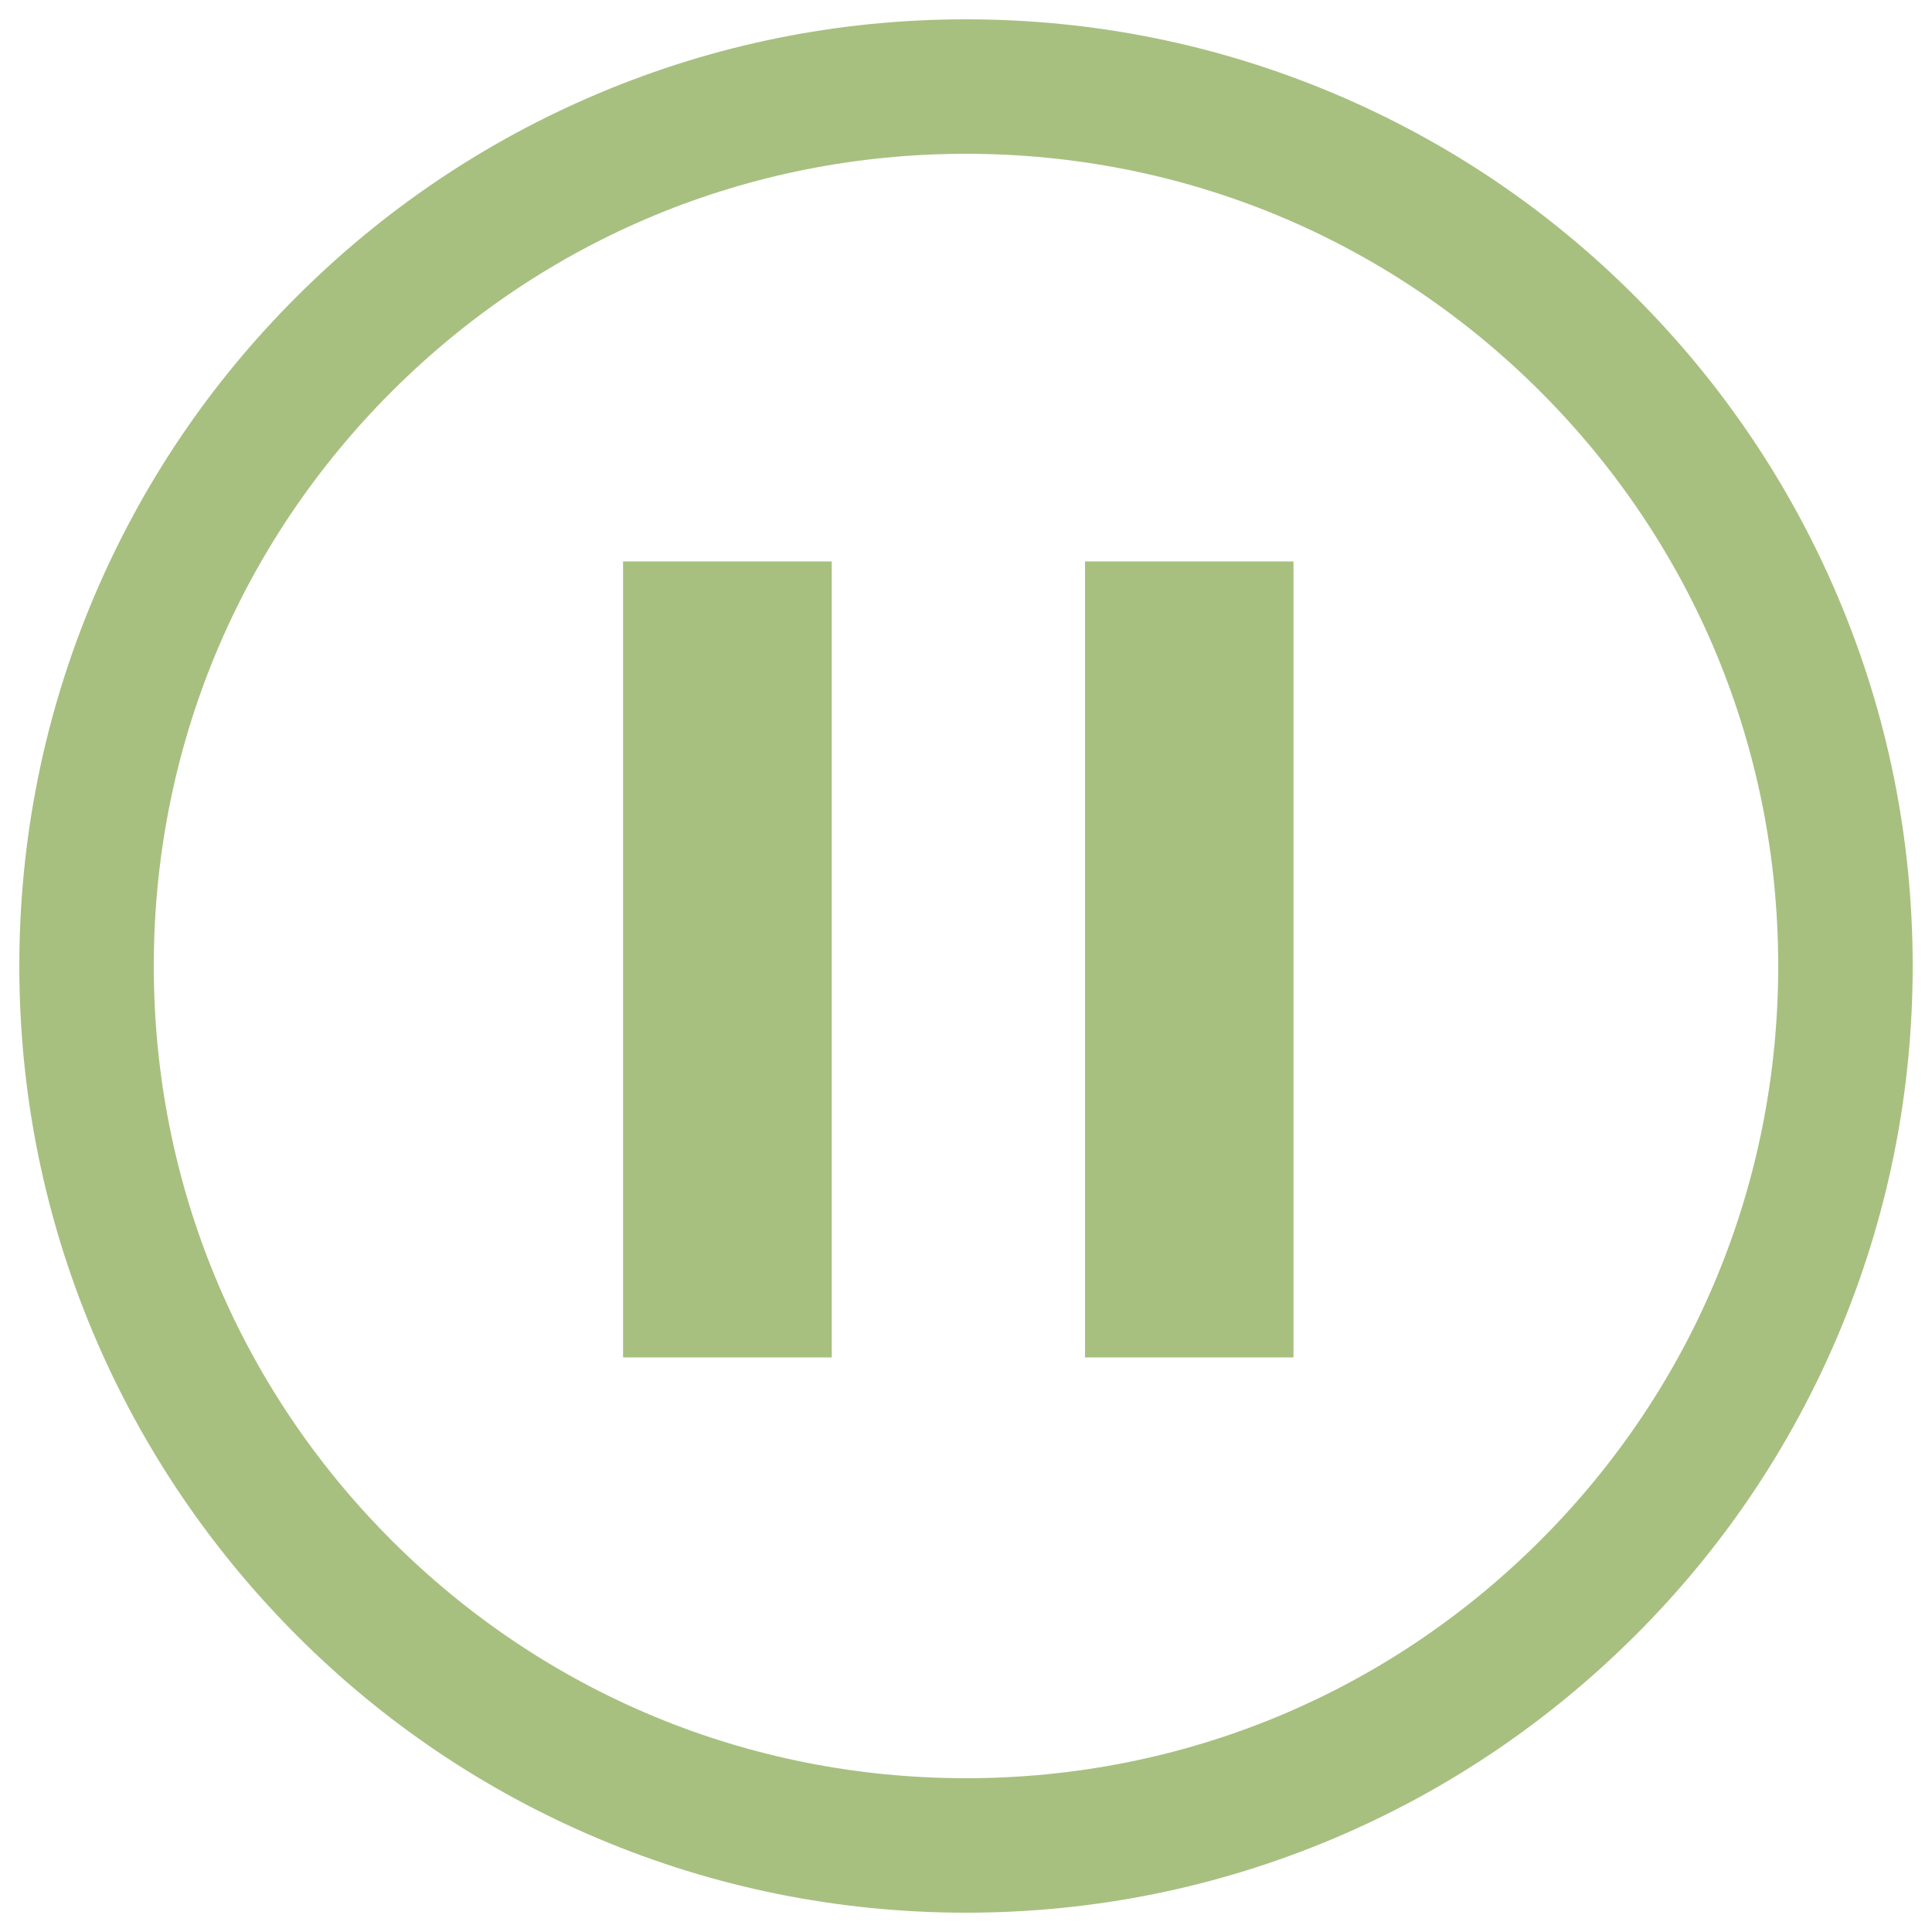
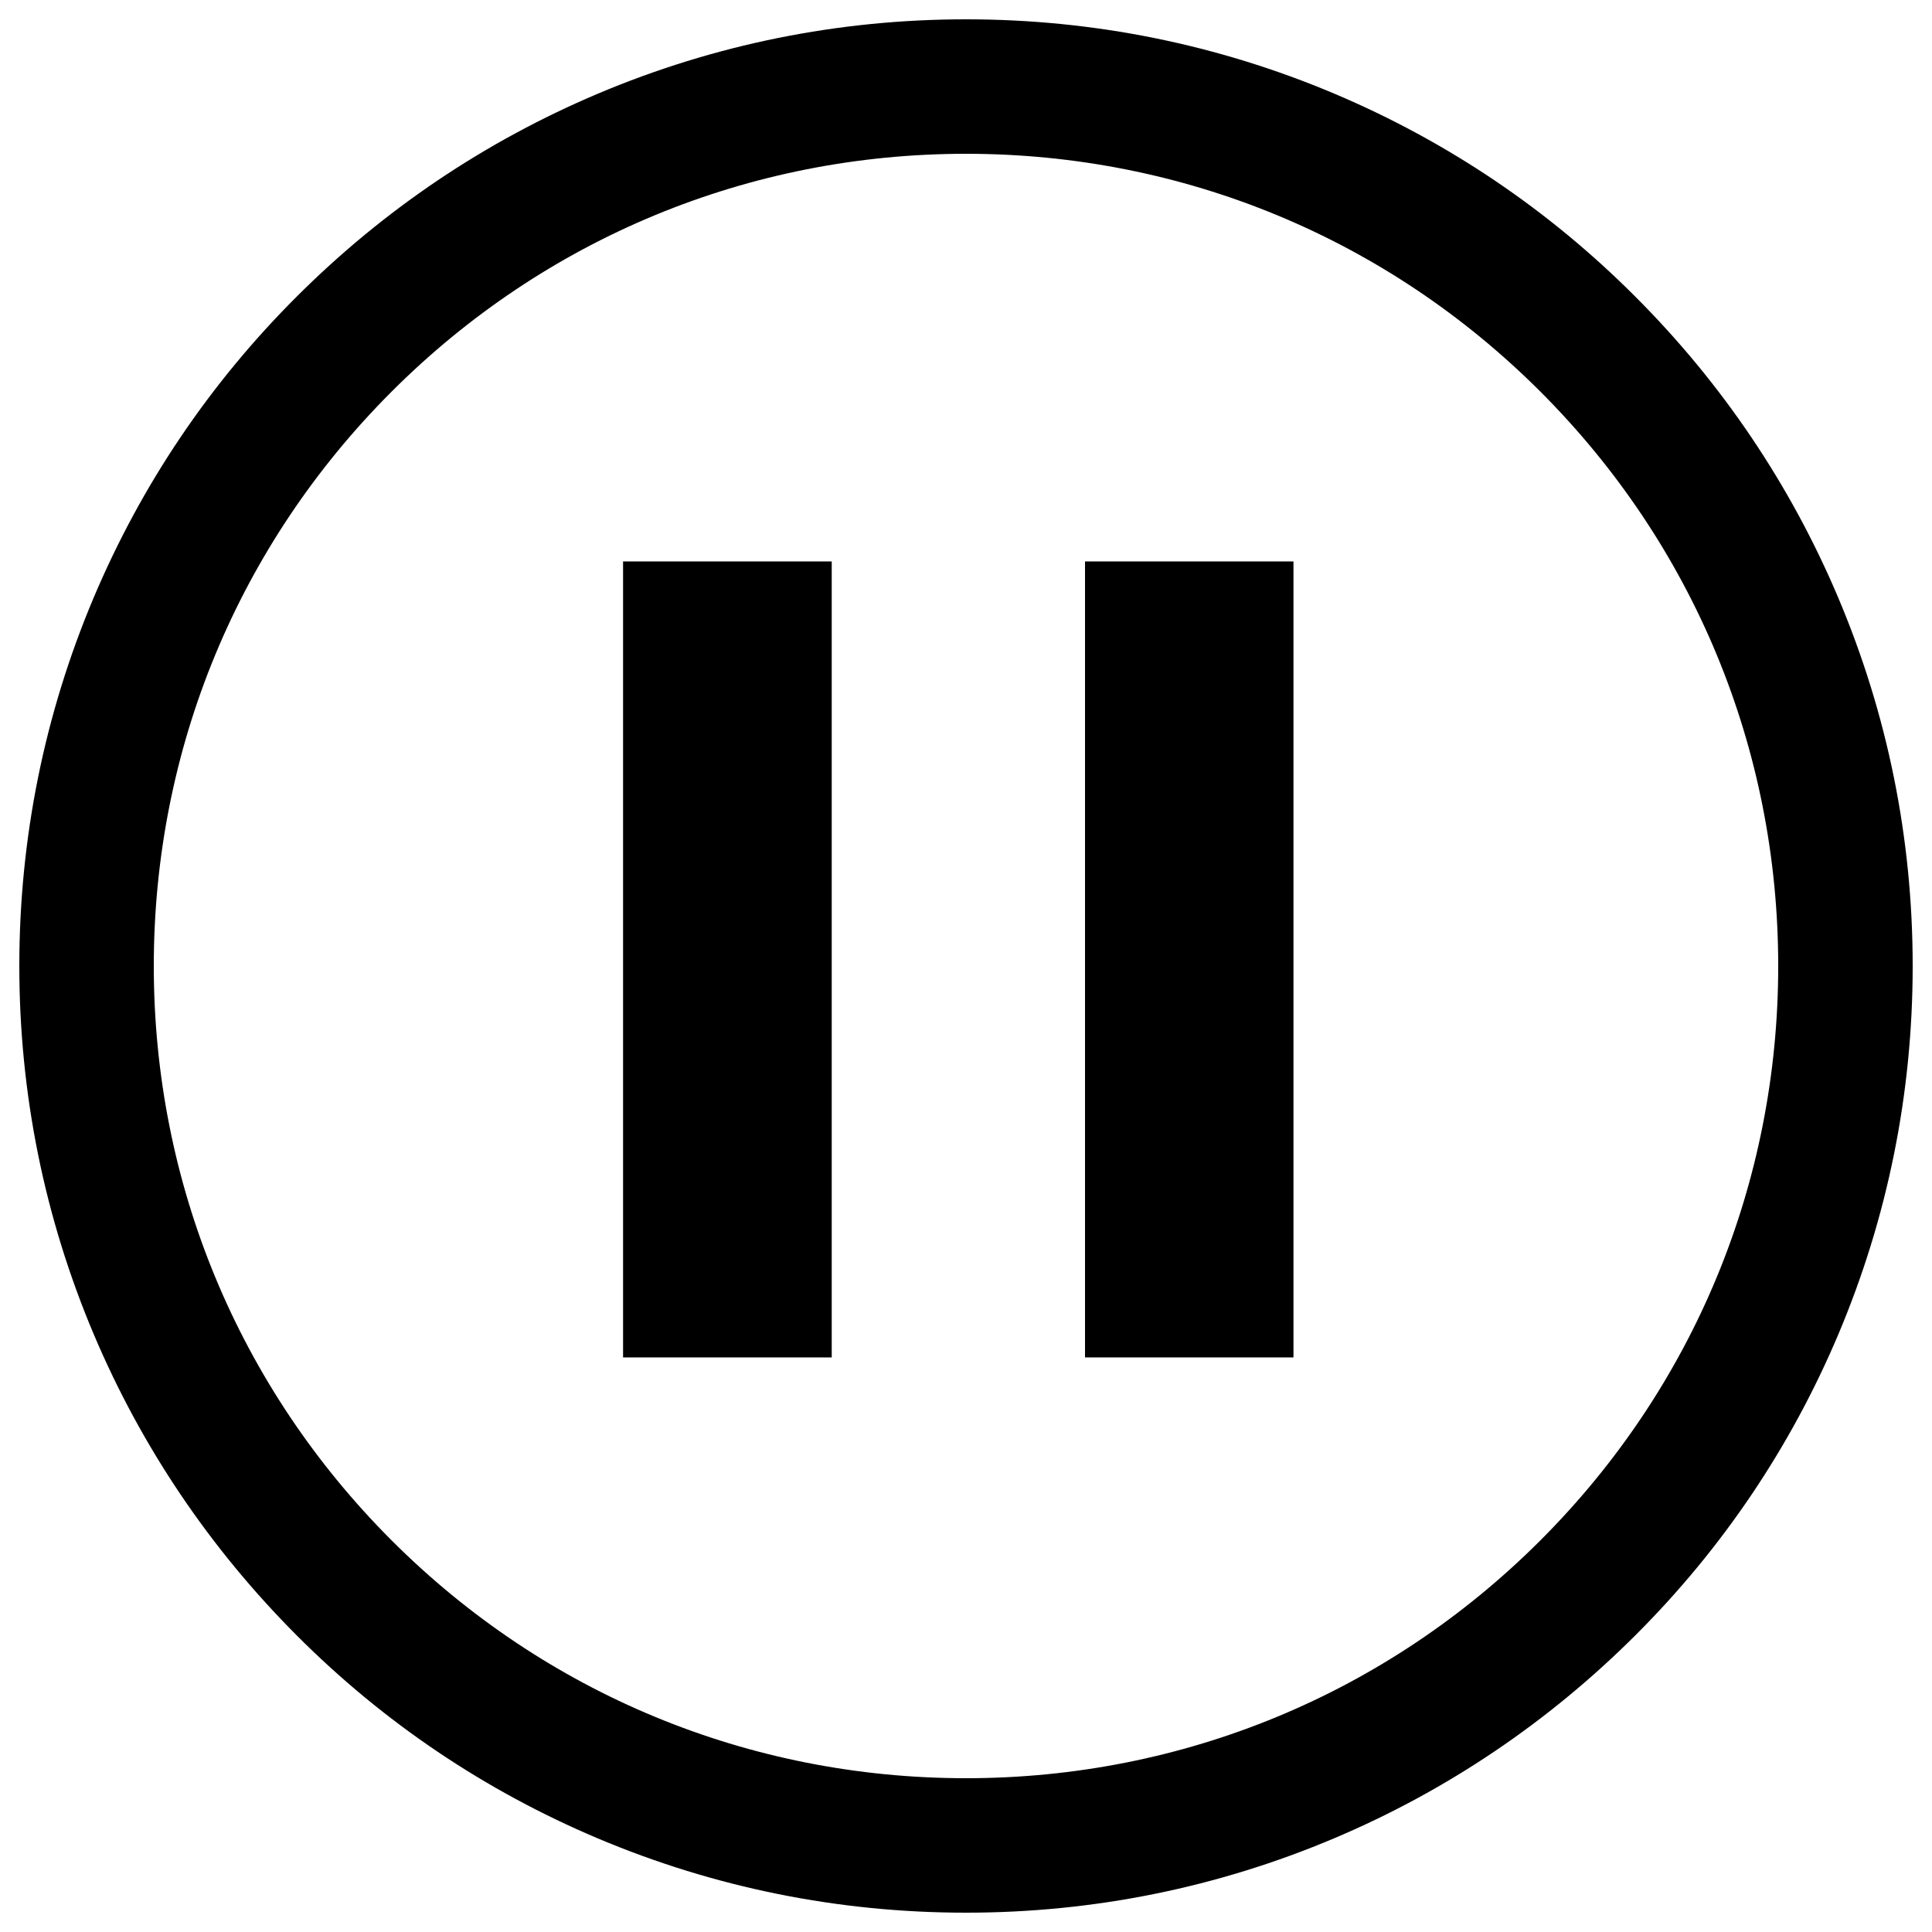
- <svg xmlns="http://www.w3.org/2000/svg" fill="#a7c080" version="1.1" x="0px" y="0px" viewBox="0 0 1000 1000" enable-background="new 0 0 1000 1000" xml:space="preserve">
+ <svg xmlns="http://www.w3.org/2000/svg" fill="currentColor" version="1.1" x="0px" y="0px" viewBox="0 0 1000 1000" enable-background="new 0 0 1000 1000" xml:space="preserve">
  <g>
    <path d="M500,990c-66.1,0-130.3-13-190.7-38.5c-58.4-24.7-110.8-60-155.7-105s-80.3-97.4-105-155.7C23,630.3,10,566.1,10,500c0-66.1,13-130.3,38.5-190.7c24.7-58.4,60-110.8,105-155.7c45-45,97.4-80.3,155.7-105C369.7,23,433.9,10,500,10c66.1,0,130.3,13,190.7,38.5c58.4,24.7,110.8,60,155.7,105c45,45,80.3,97.4,105,155.7C977,369.7,990,433.9,990,500c0,66.1-13,130.3-38.5,190.7c-24.7,58.4-60,110.8-105,155.7s-97.4,80.3-155.7,105C630.3,977,566.1,990,500,990z M500,79.6c-112.3,0-217.9,43.7-297.3,123.1C123.3,282.1,79.6,387.7,79.6,500s43.7,217.9,123.1,297.3c79.4,79.4,185,123.1,297.3,123.1c112.3,0,217.9-43.7,297.3-123.1c79.4-79.4,123.1-185,123.1-297.3s-43.7-217.9-123.1-297.3C717.9,123.3,612.3,79.6,500,79.6z" />
    <path d="M322.5,290.6h108v412h-108V290.6z" />
    <path d="M561.6,290.6h107.9v412H561.6V290.6z" />
  </g>
</svg>
